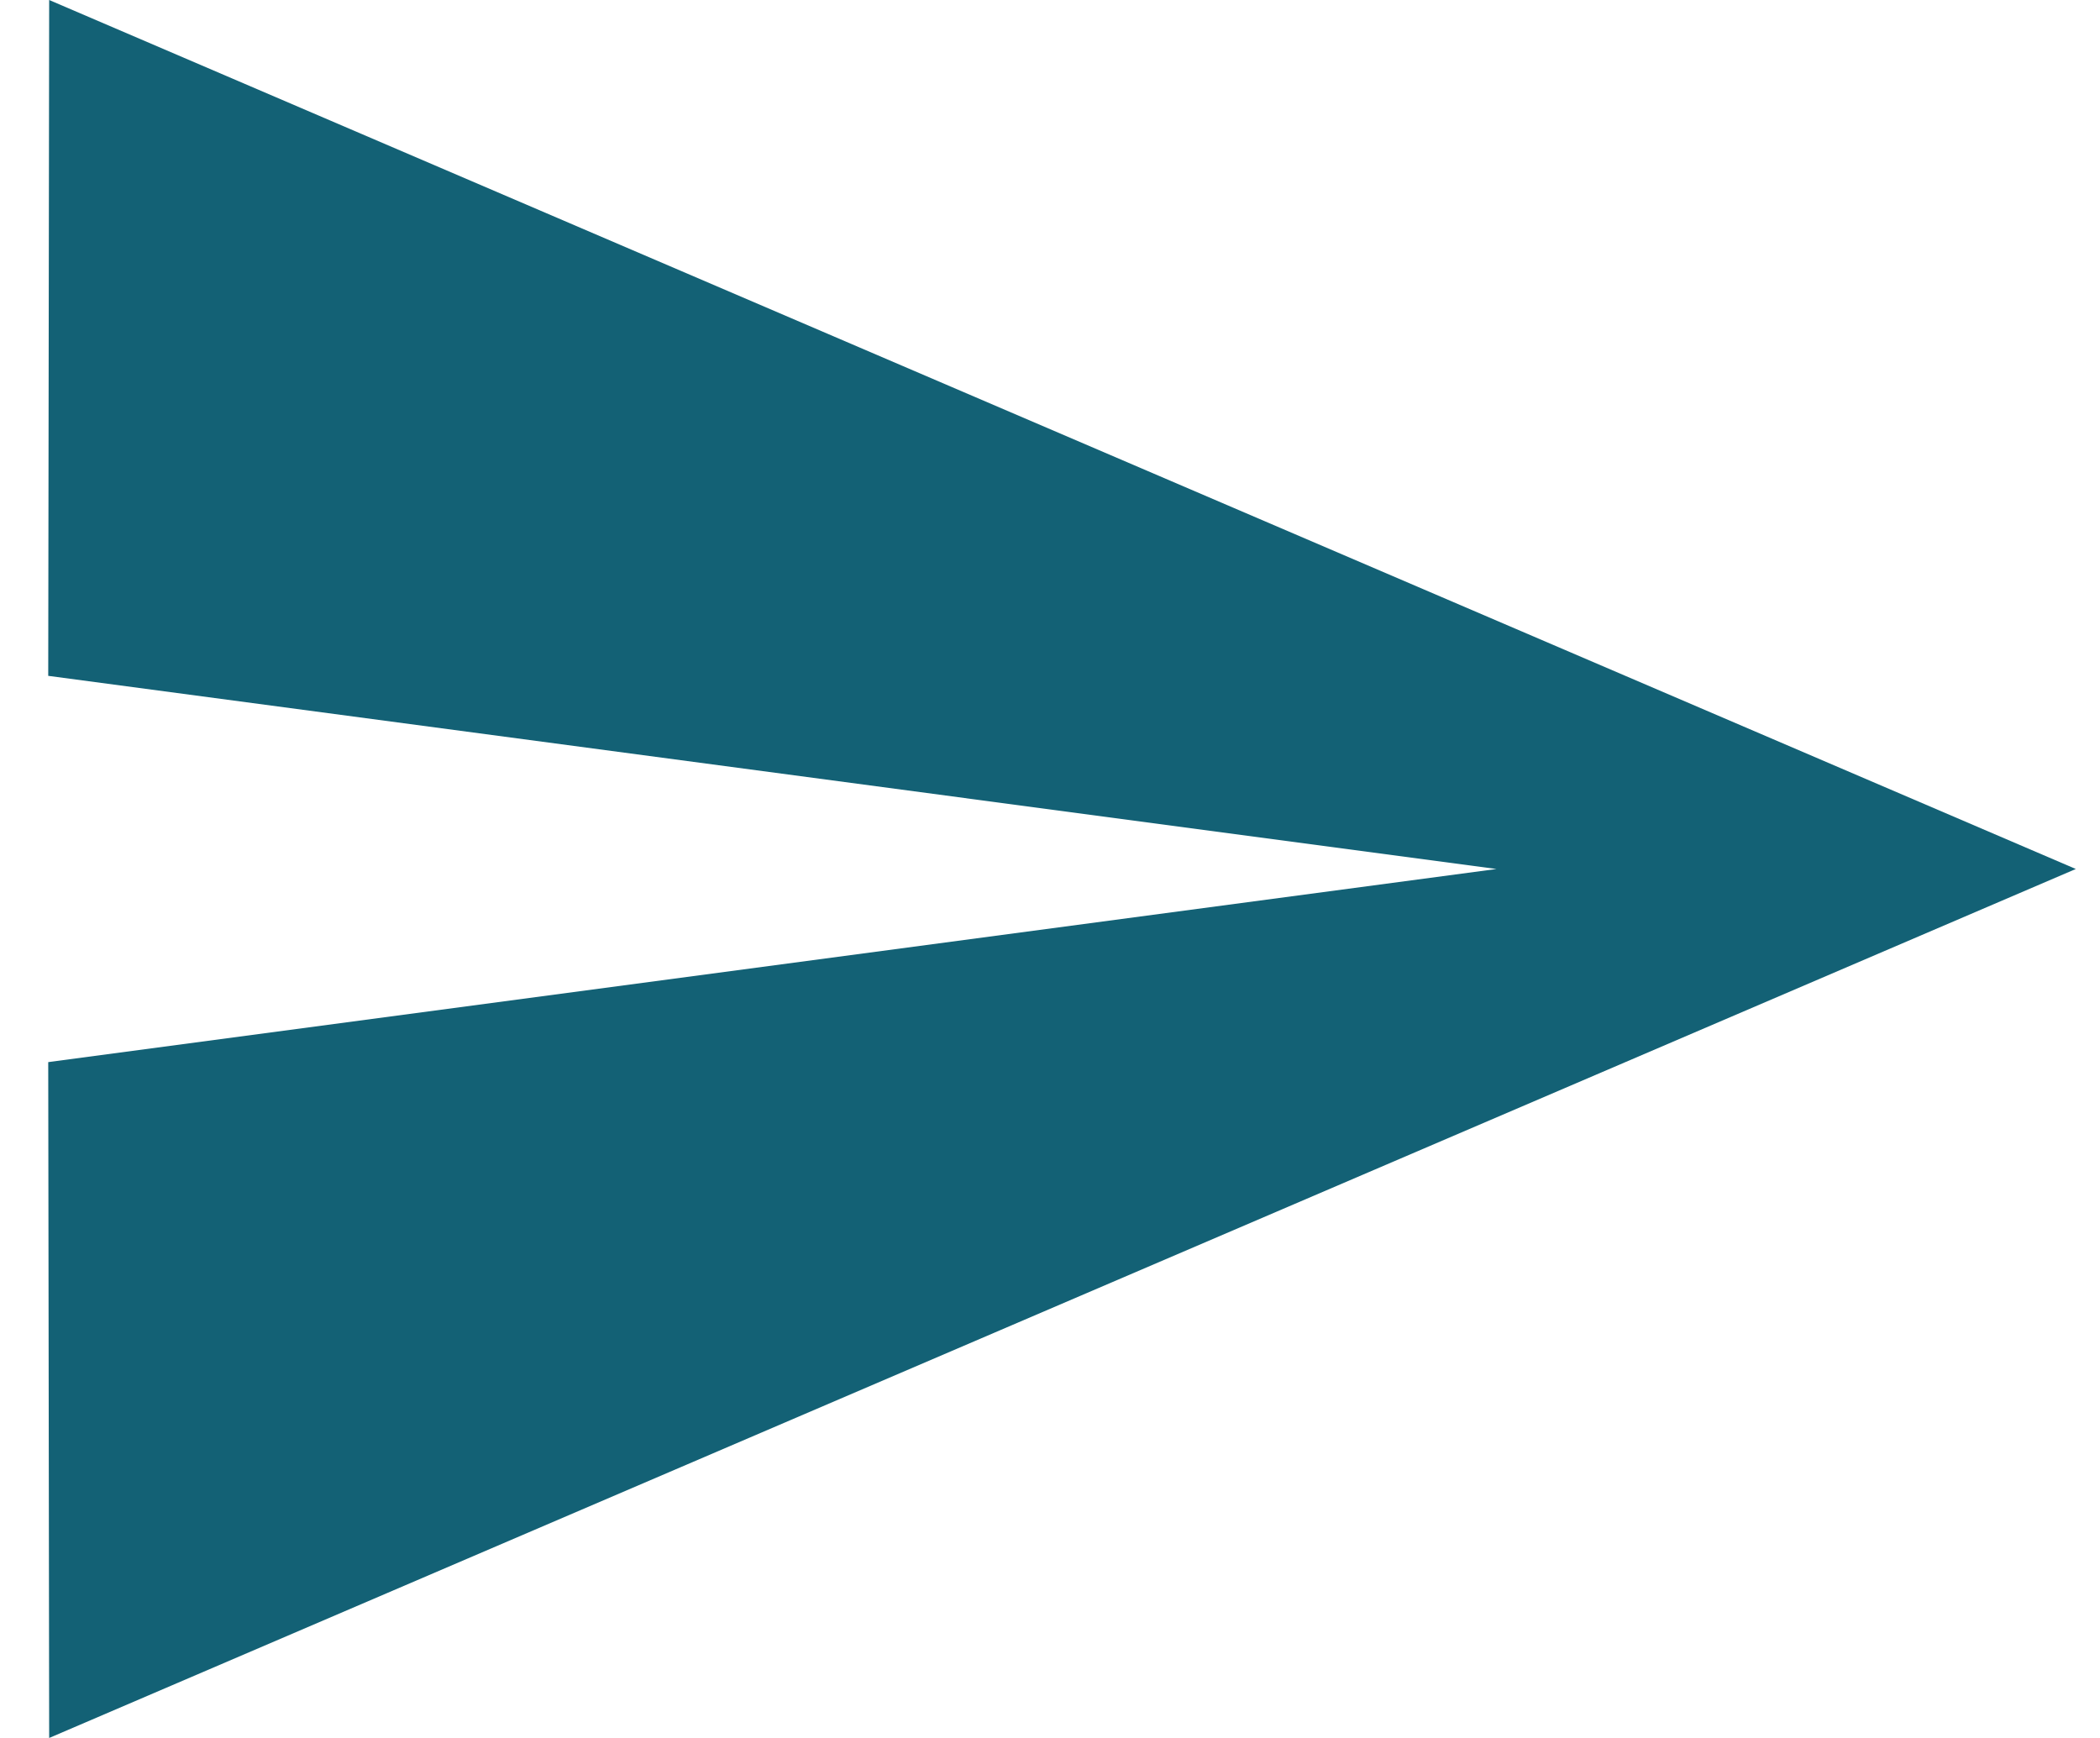
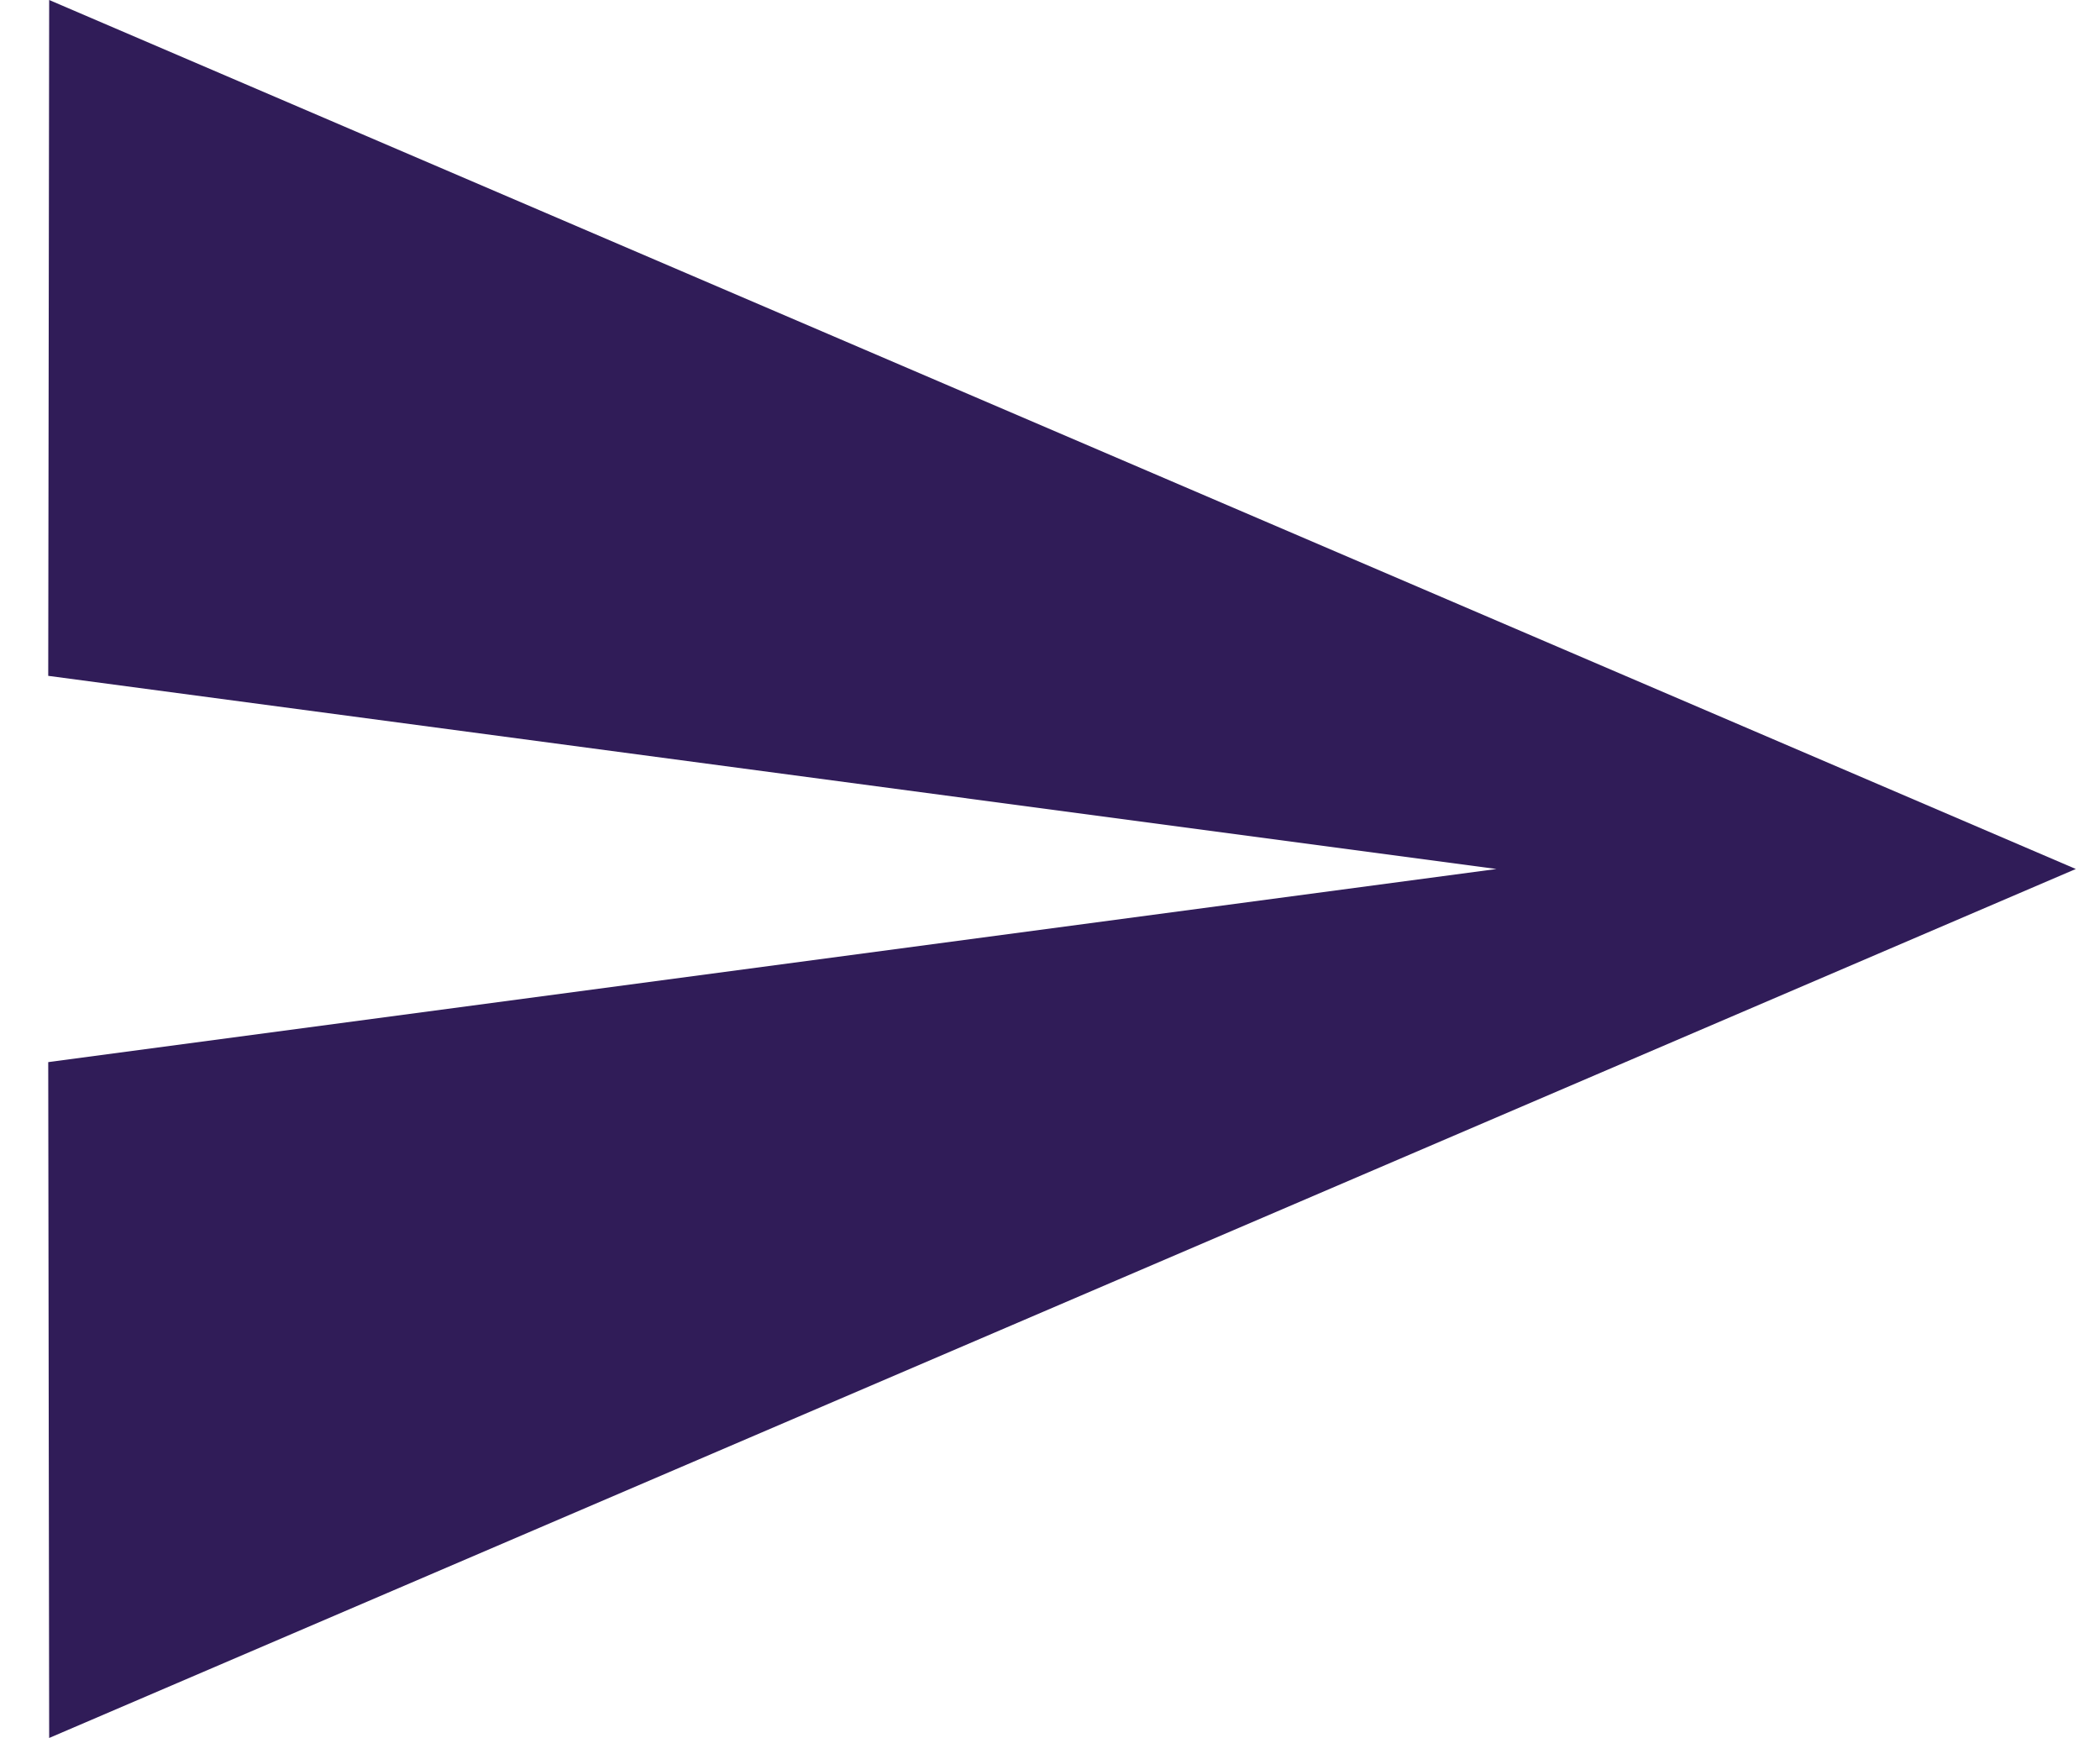
<svg xmlns="http://www.w3.org/2000/svg" width="29" height="24" viewBox="0 0 29 24" fill="none">
-   <path d="M0.679 24L28.666 12L0.679 0L0.666 9.333L20.666 12L0.666 14.667L0.679 24Z" fill="#136175" />
+   <path d="M0.679 24L28.666 12L0.679 0L0.666 9.333L20.666 12L0.666 14.667L0.679 24Z" fill="#301C58" />
</svg>
